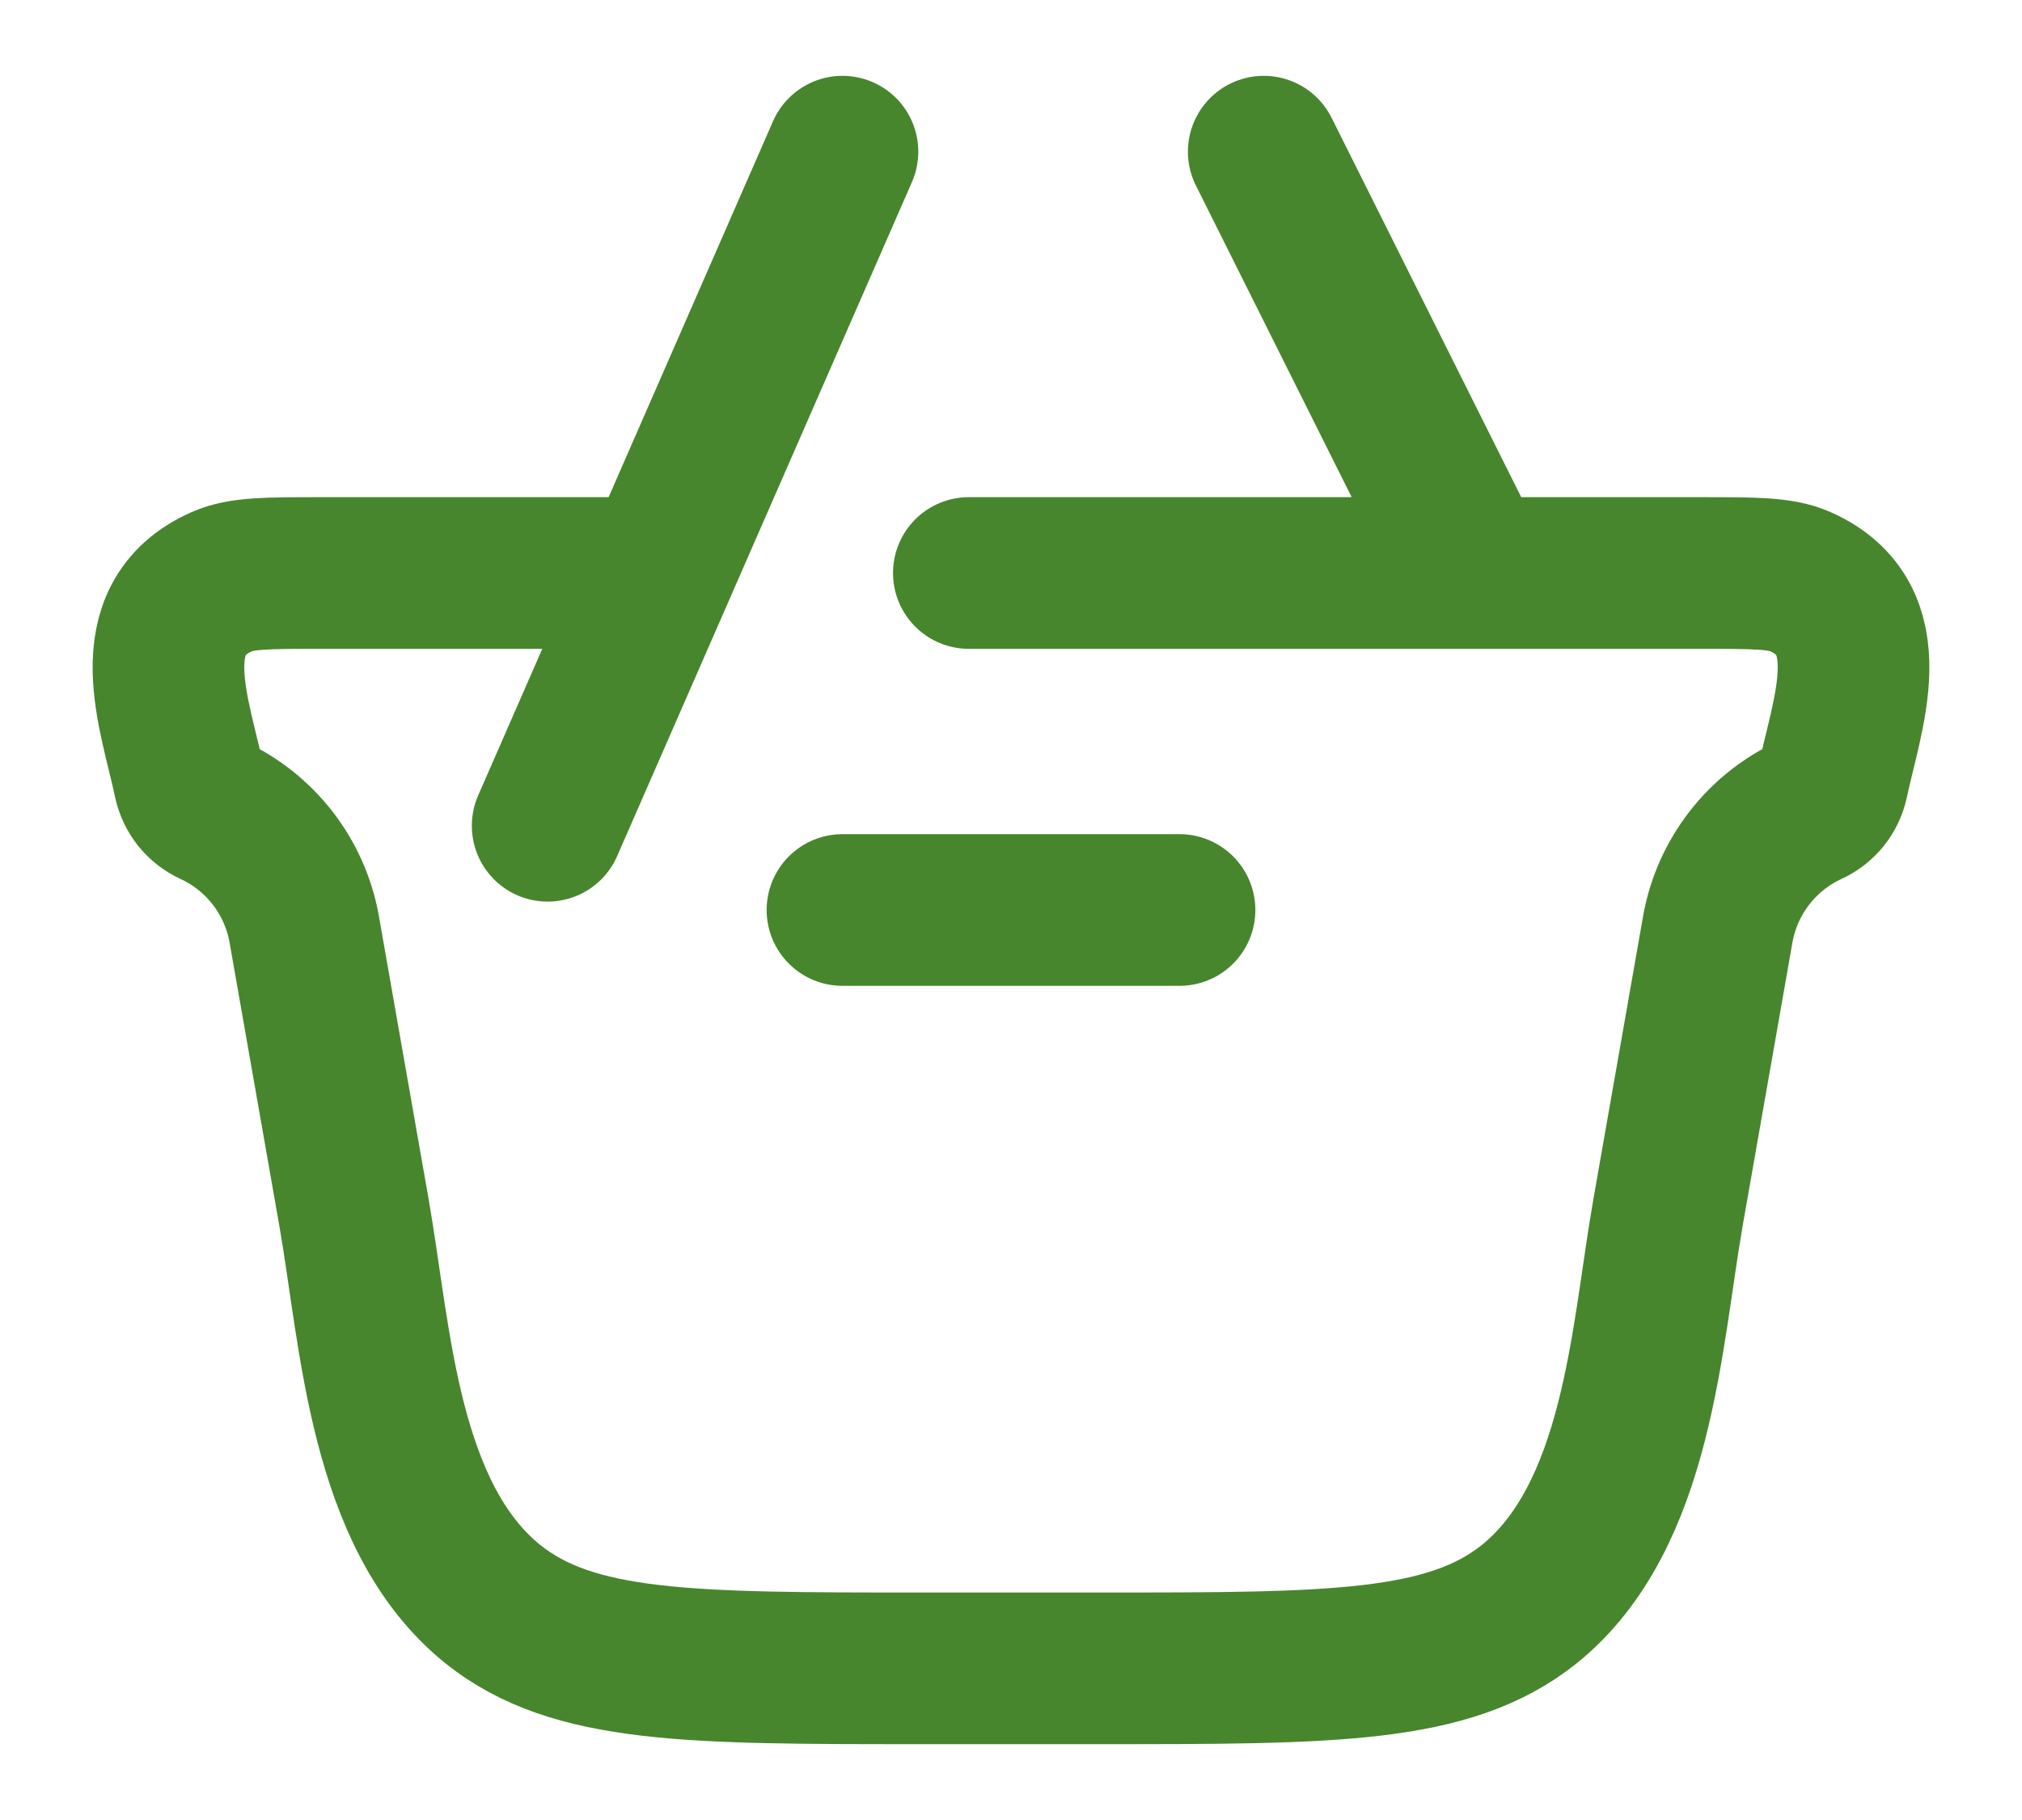
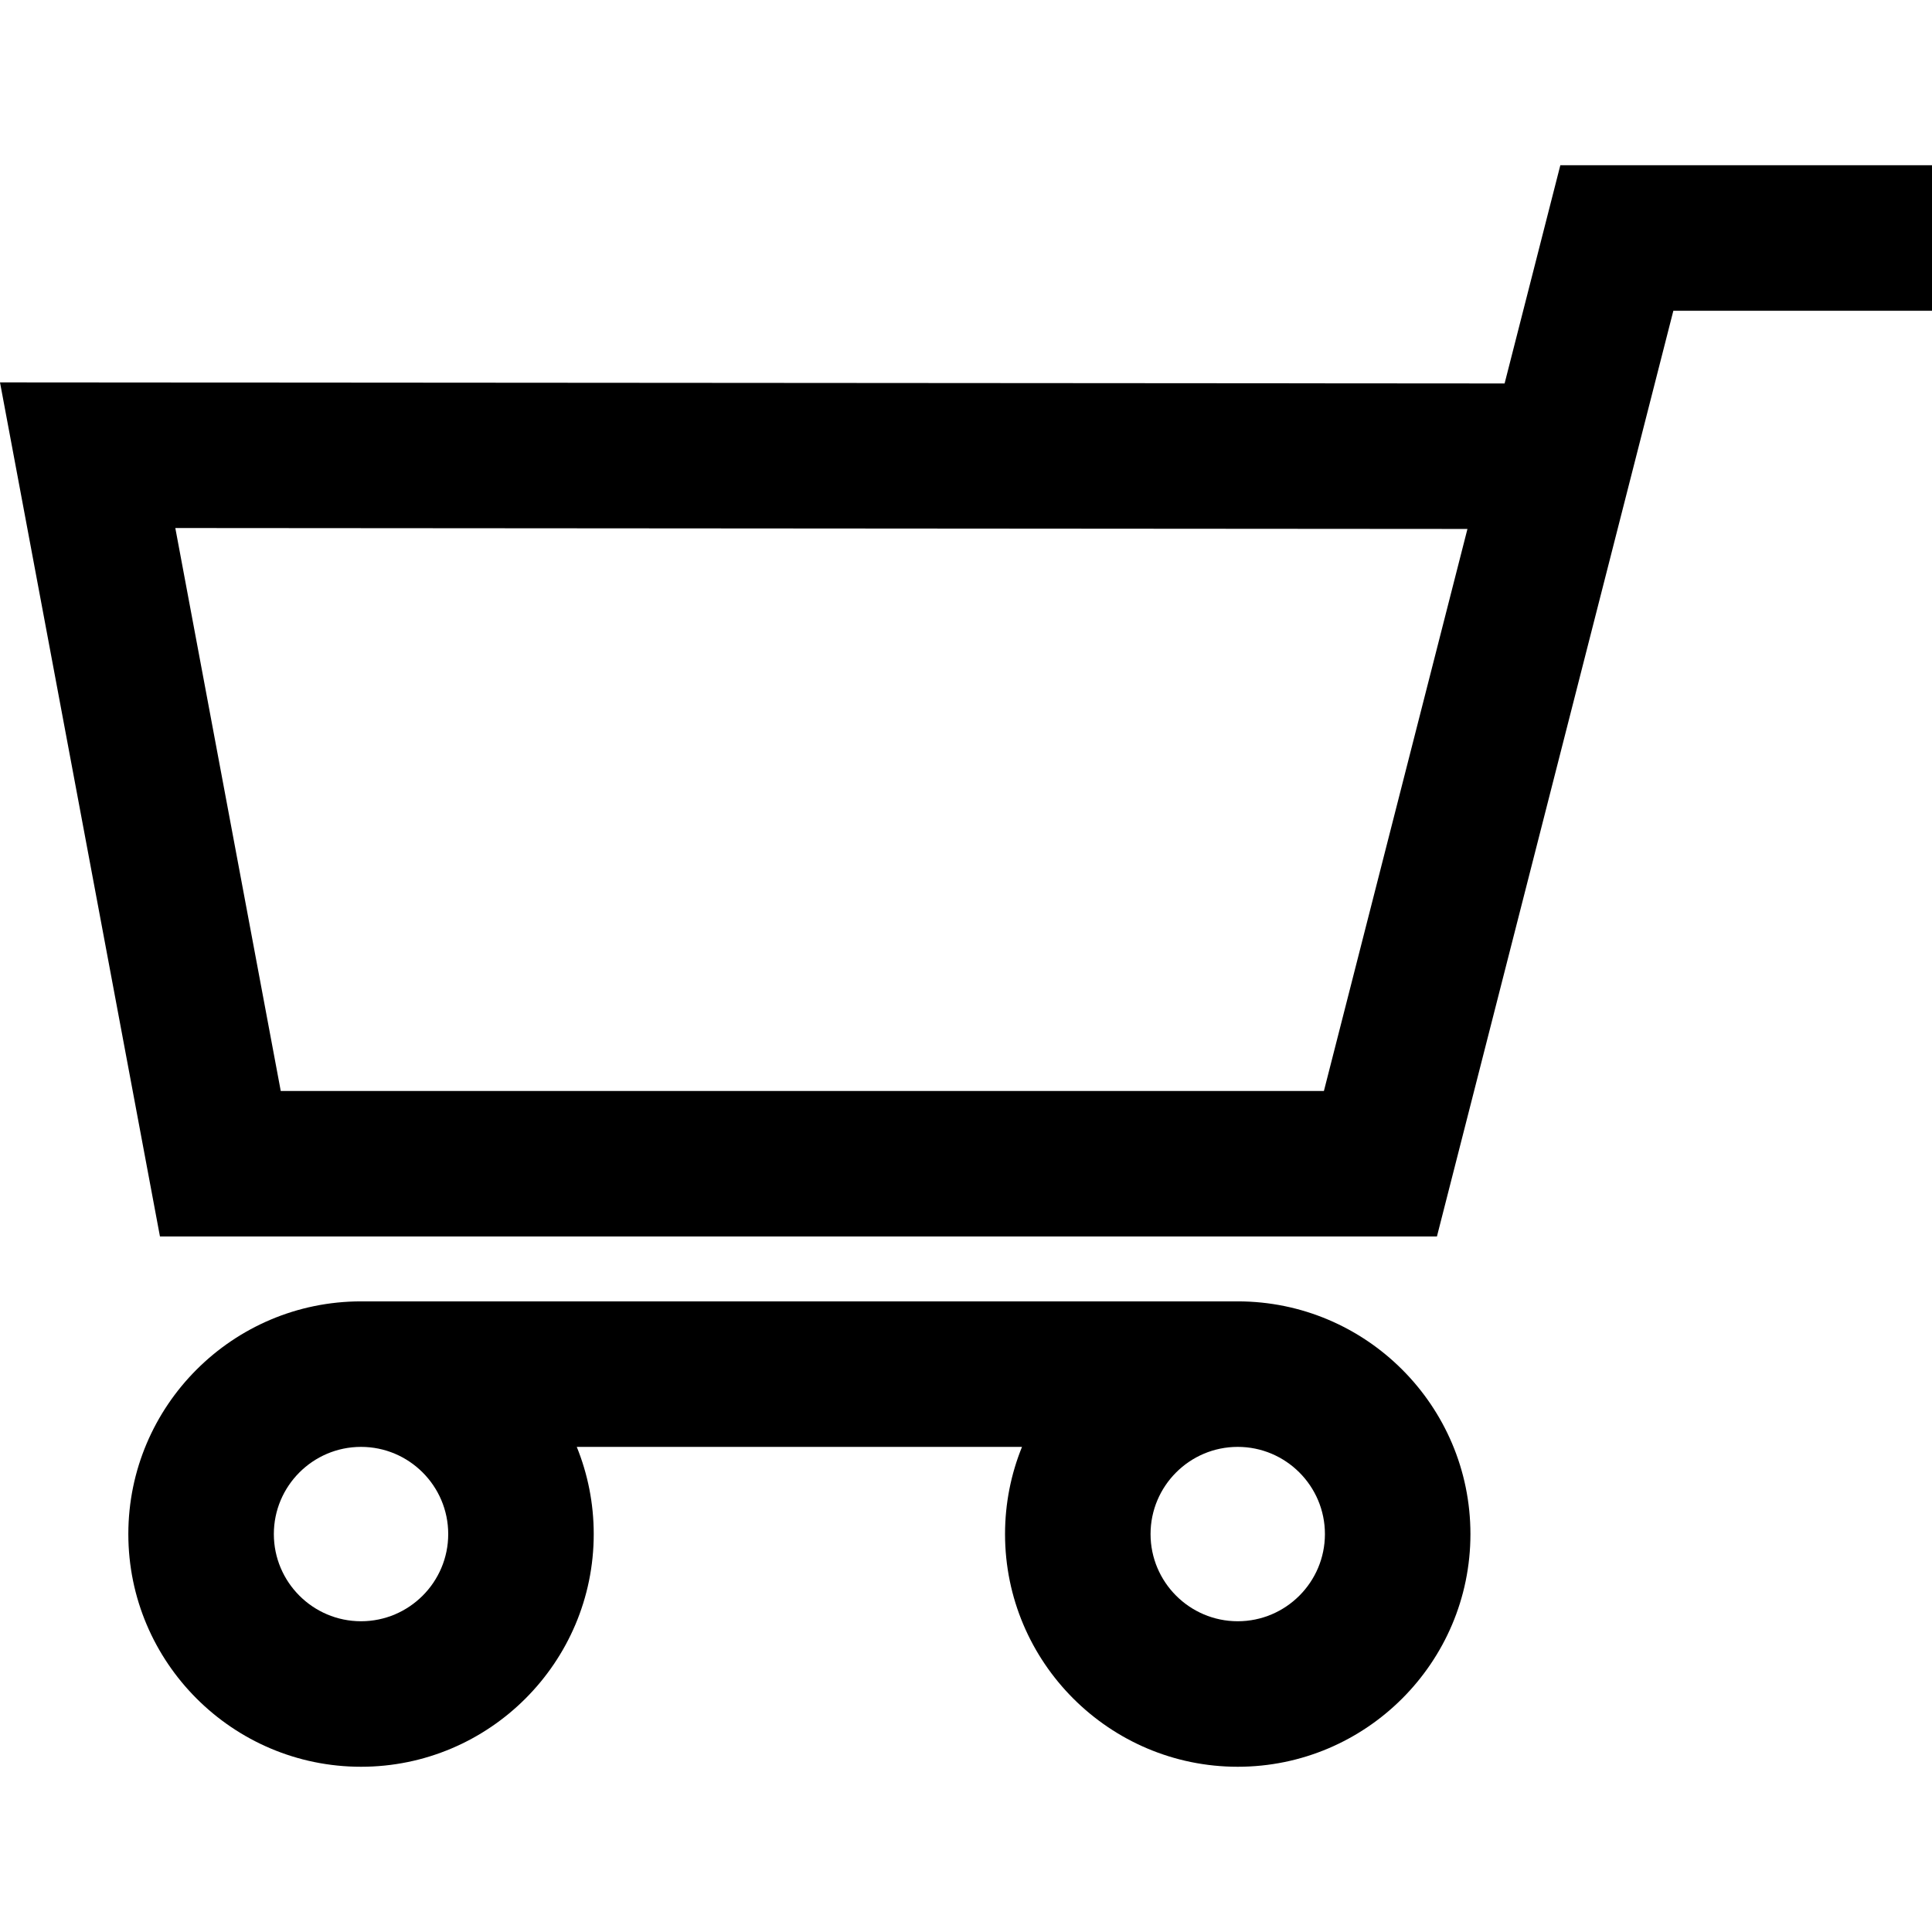
- <svg xmlns="http://www.w3.org/2000/svg" width="20" height="18" viewBox="0 0 20 18" fill="none">
-   <path d="M9.583 5.667H16.83C17.351 5.667 17.611 5.667 17.802 5.75C18.645 6.122 18.268 7.058 18.127 7.732C18.113 7.793 18.086 7.849 18.047 7.898C18.008 7.946 17.958 7.985 17.902 8.011C17.668 8.118 17.463 8.281 17.305 8.484C17.147 8.687 17.04 8.925 16.993 9.178L16.499 11.99C16.282 13.227 16.207 14.995 15.124 15.867C14.328 16.5 13.182 16.5 10.89 16.5H9.11C6.818 16.5 5.672 16.5 4.877 15.867C3.792 14.995 3.718 13.227 3.501 11.99L3.007 9.178C2.96 8.925 2.853 8.687 2.695 8.484C2.536 8.281 2.332 8.118 2.098 8.011C2.042 7.985 1.992 7.946 1.953 7.898C1.914 7.849 1.887 7.793 1.873 7.732C1.732 7.059 1.355 6.122 2.198 5.751C2.389 5.667 2.65 5.667 3.17 5.667H6.25M11.667 9H8.333M5.417 8.167L8.333 1.5M12.5 1.5L14.583 5.667" stroke="#47862D" stroke-width="1.5" stroke-linecap="round" stroke-linejoin="round" />
+ <svg xmlns="http://www.w3.org/2000/svg" fill="#000000" version="1.1" id="Capa_1" width="800px" height="800px" viewBox="0 0 902.86 902.86" xml:space="preserve">
+   <g>
+     <g>
+       <path d="M671.504,577.829l110.485-432.609H902.86v-68H729.174L703.128,179.2L0,178.697l74.753,399.129h596.751V577.829z     M685.766,247.188l-67.077,262.64H131.199L81.928,246.756L685.766,247.188z" />
+       <path d="M578.418,825.641c59.961,0,108.743-48.783,108.743-108.744s-48.782-108.742-108.743-108.742H168.717    c-59.961,0-108.744,48.781-108.744,108.742s48.782,108.744,108.744,108.744c59.962,0,108.743-48.783,108.743-108.744    c0-14.4-2.821-28.152-7.927-40.742h208.069c-5.107,12.59-7.928,26.342-7.928,40.742    C469.675,776.858,518.457,825.641,578.418,825.641z M209.46,716.897c0,22.467-18.277,40.744-40.743,40.744    c-22.466,0-40.744-18.277-40.744-40.744c0-22.465,18.277-40.742,40.744-40.742C191.183,676.155,209.46,694.432,209.46,716.897z     M619.162,716.897c0,22.467-18.277,40.744-40.743,40.744s-40.743-18.277-40.743-40.744c0-22.465,18.277-40.742,40.743-40.742    S619.162,694.432,619.162,716.897z" />
+     </g>
+   </g>
</svg>
